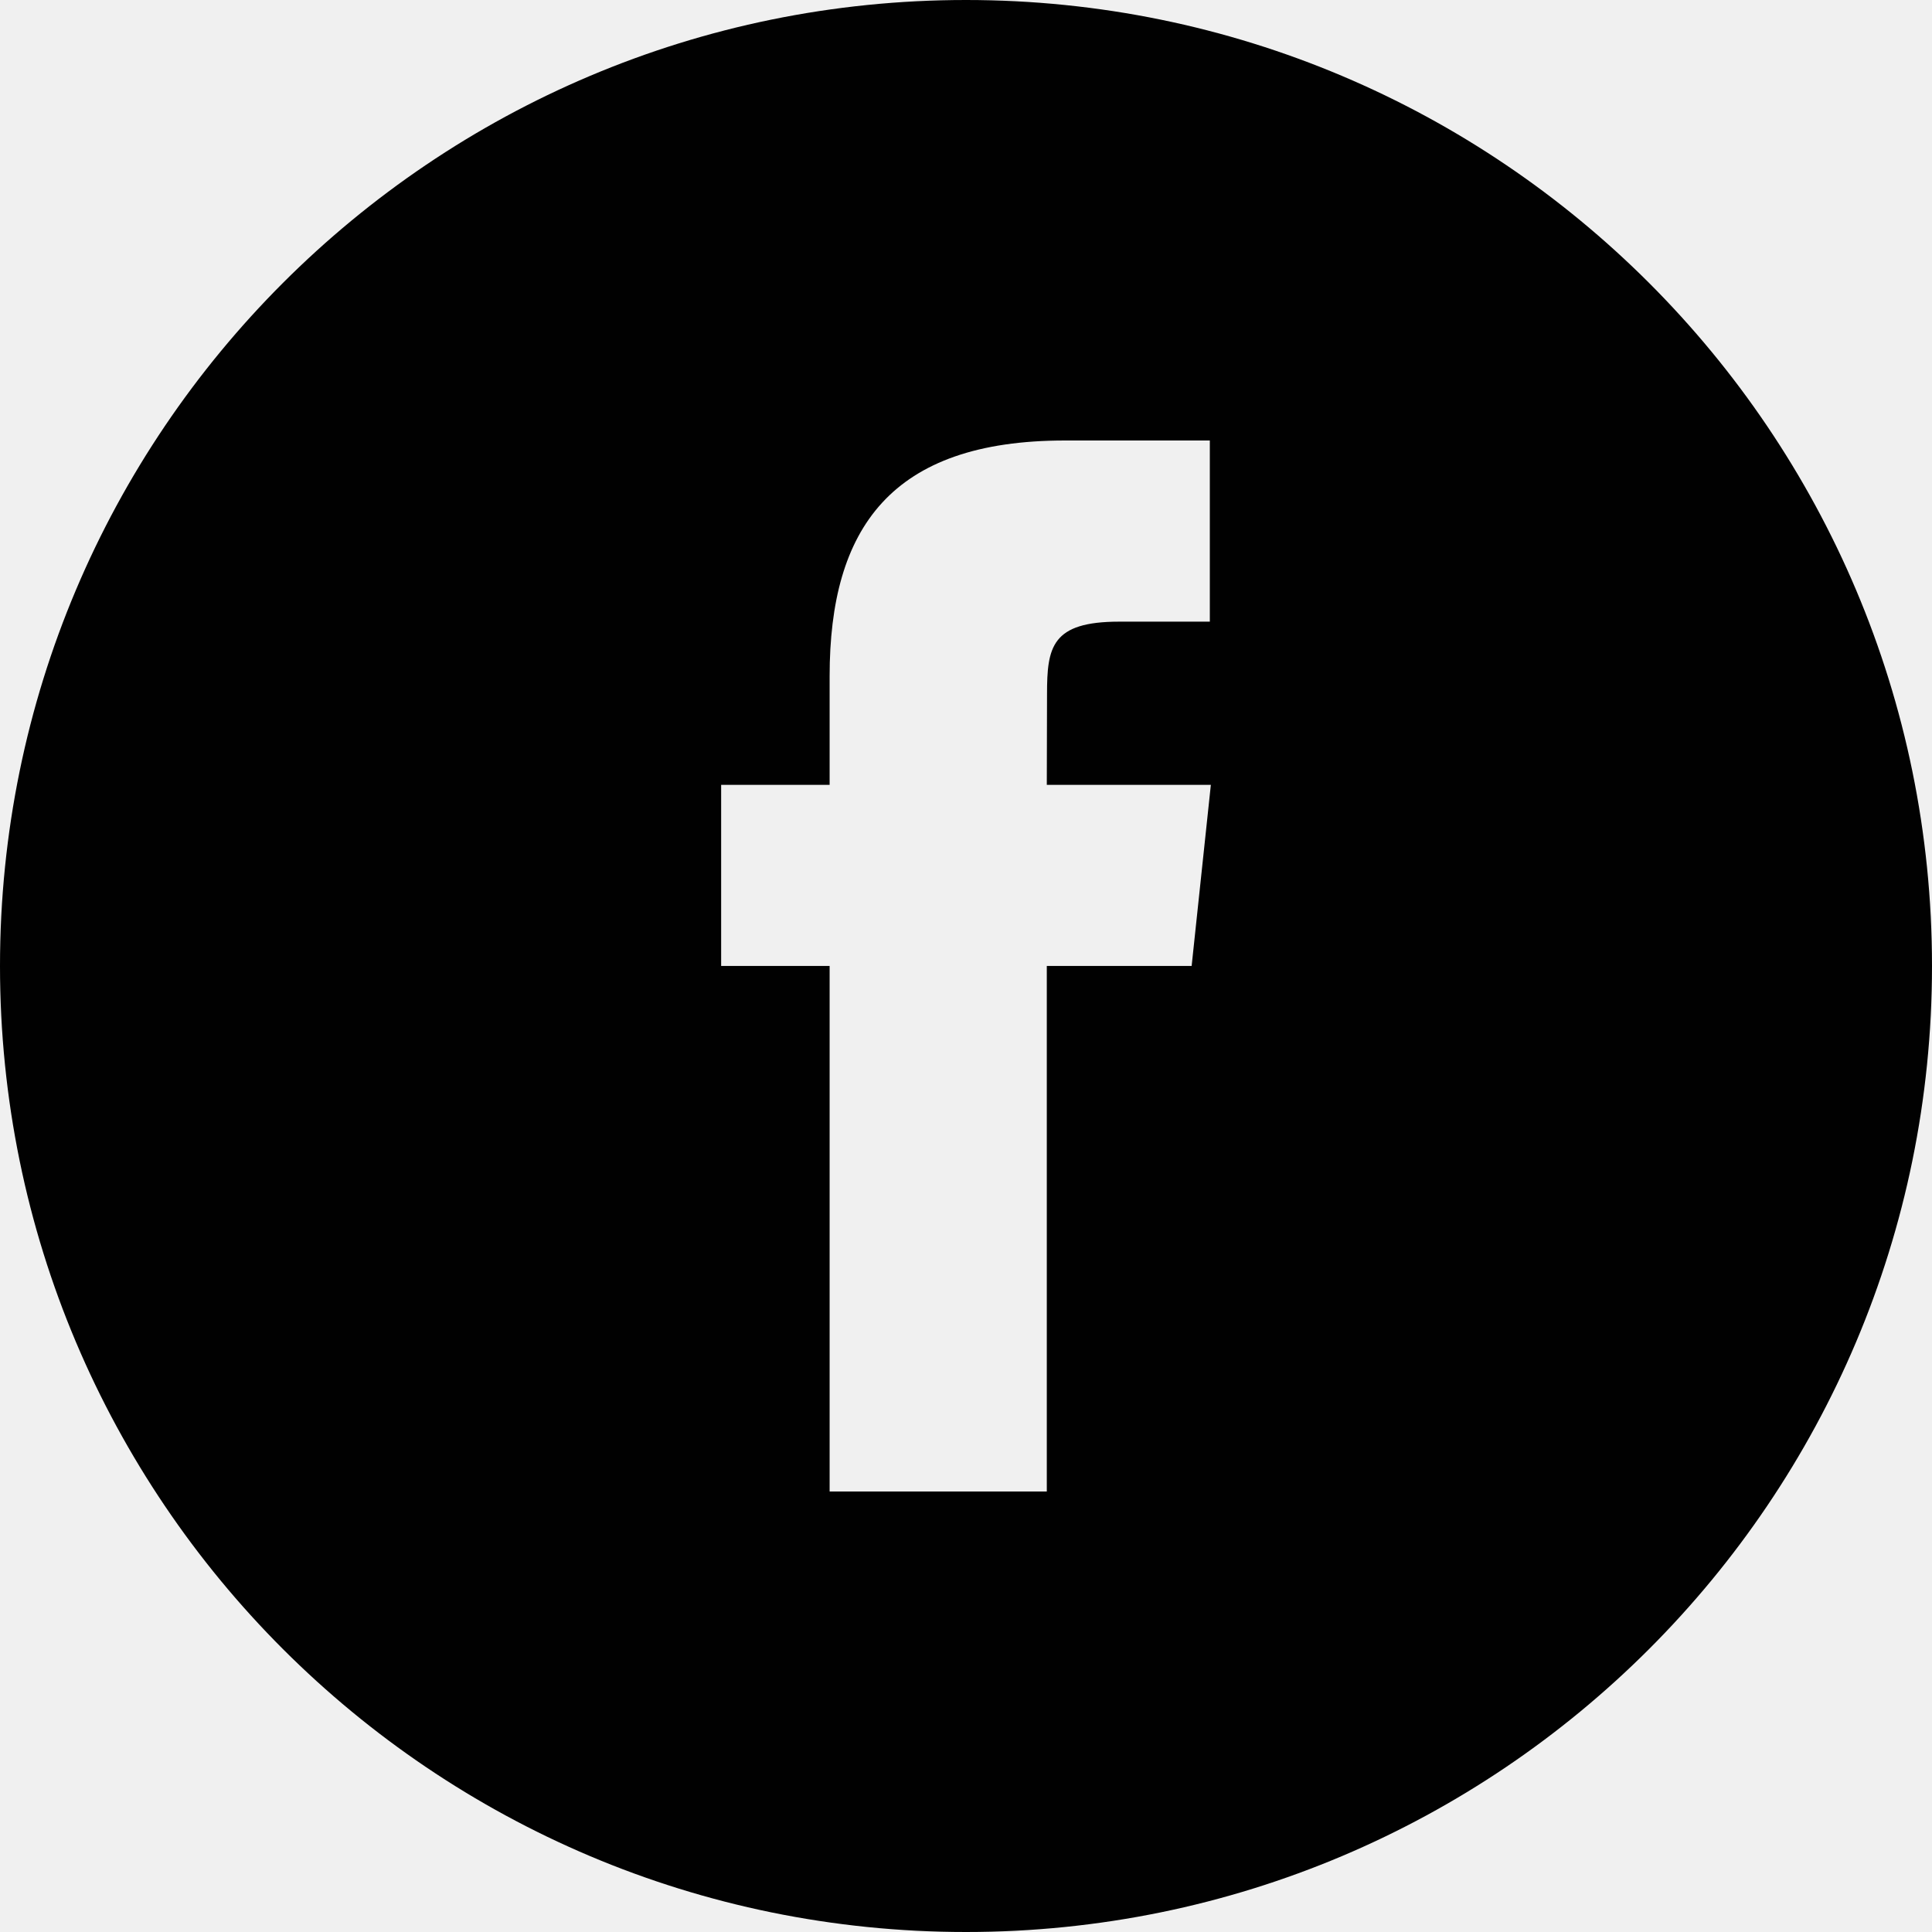
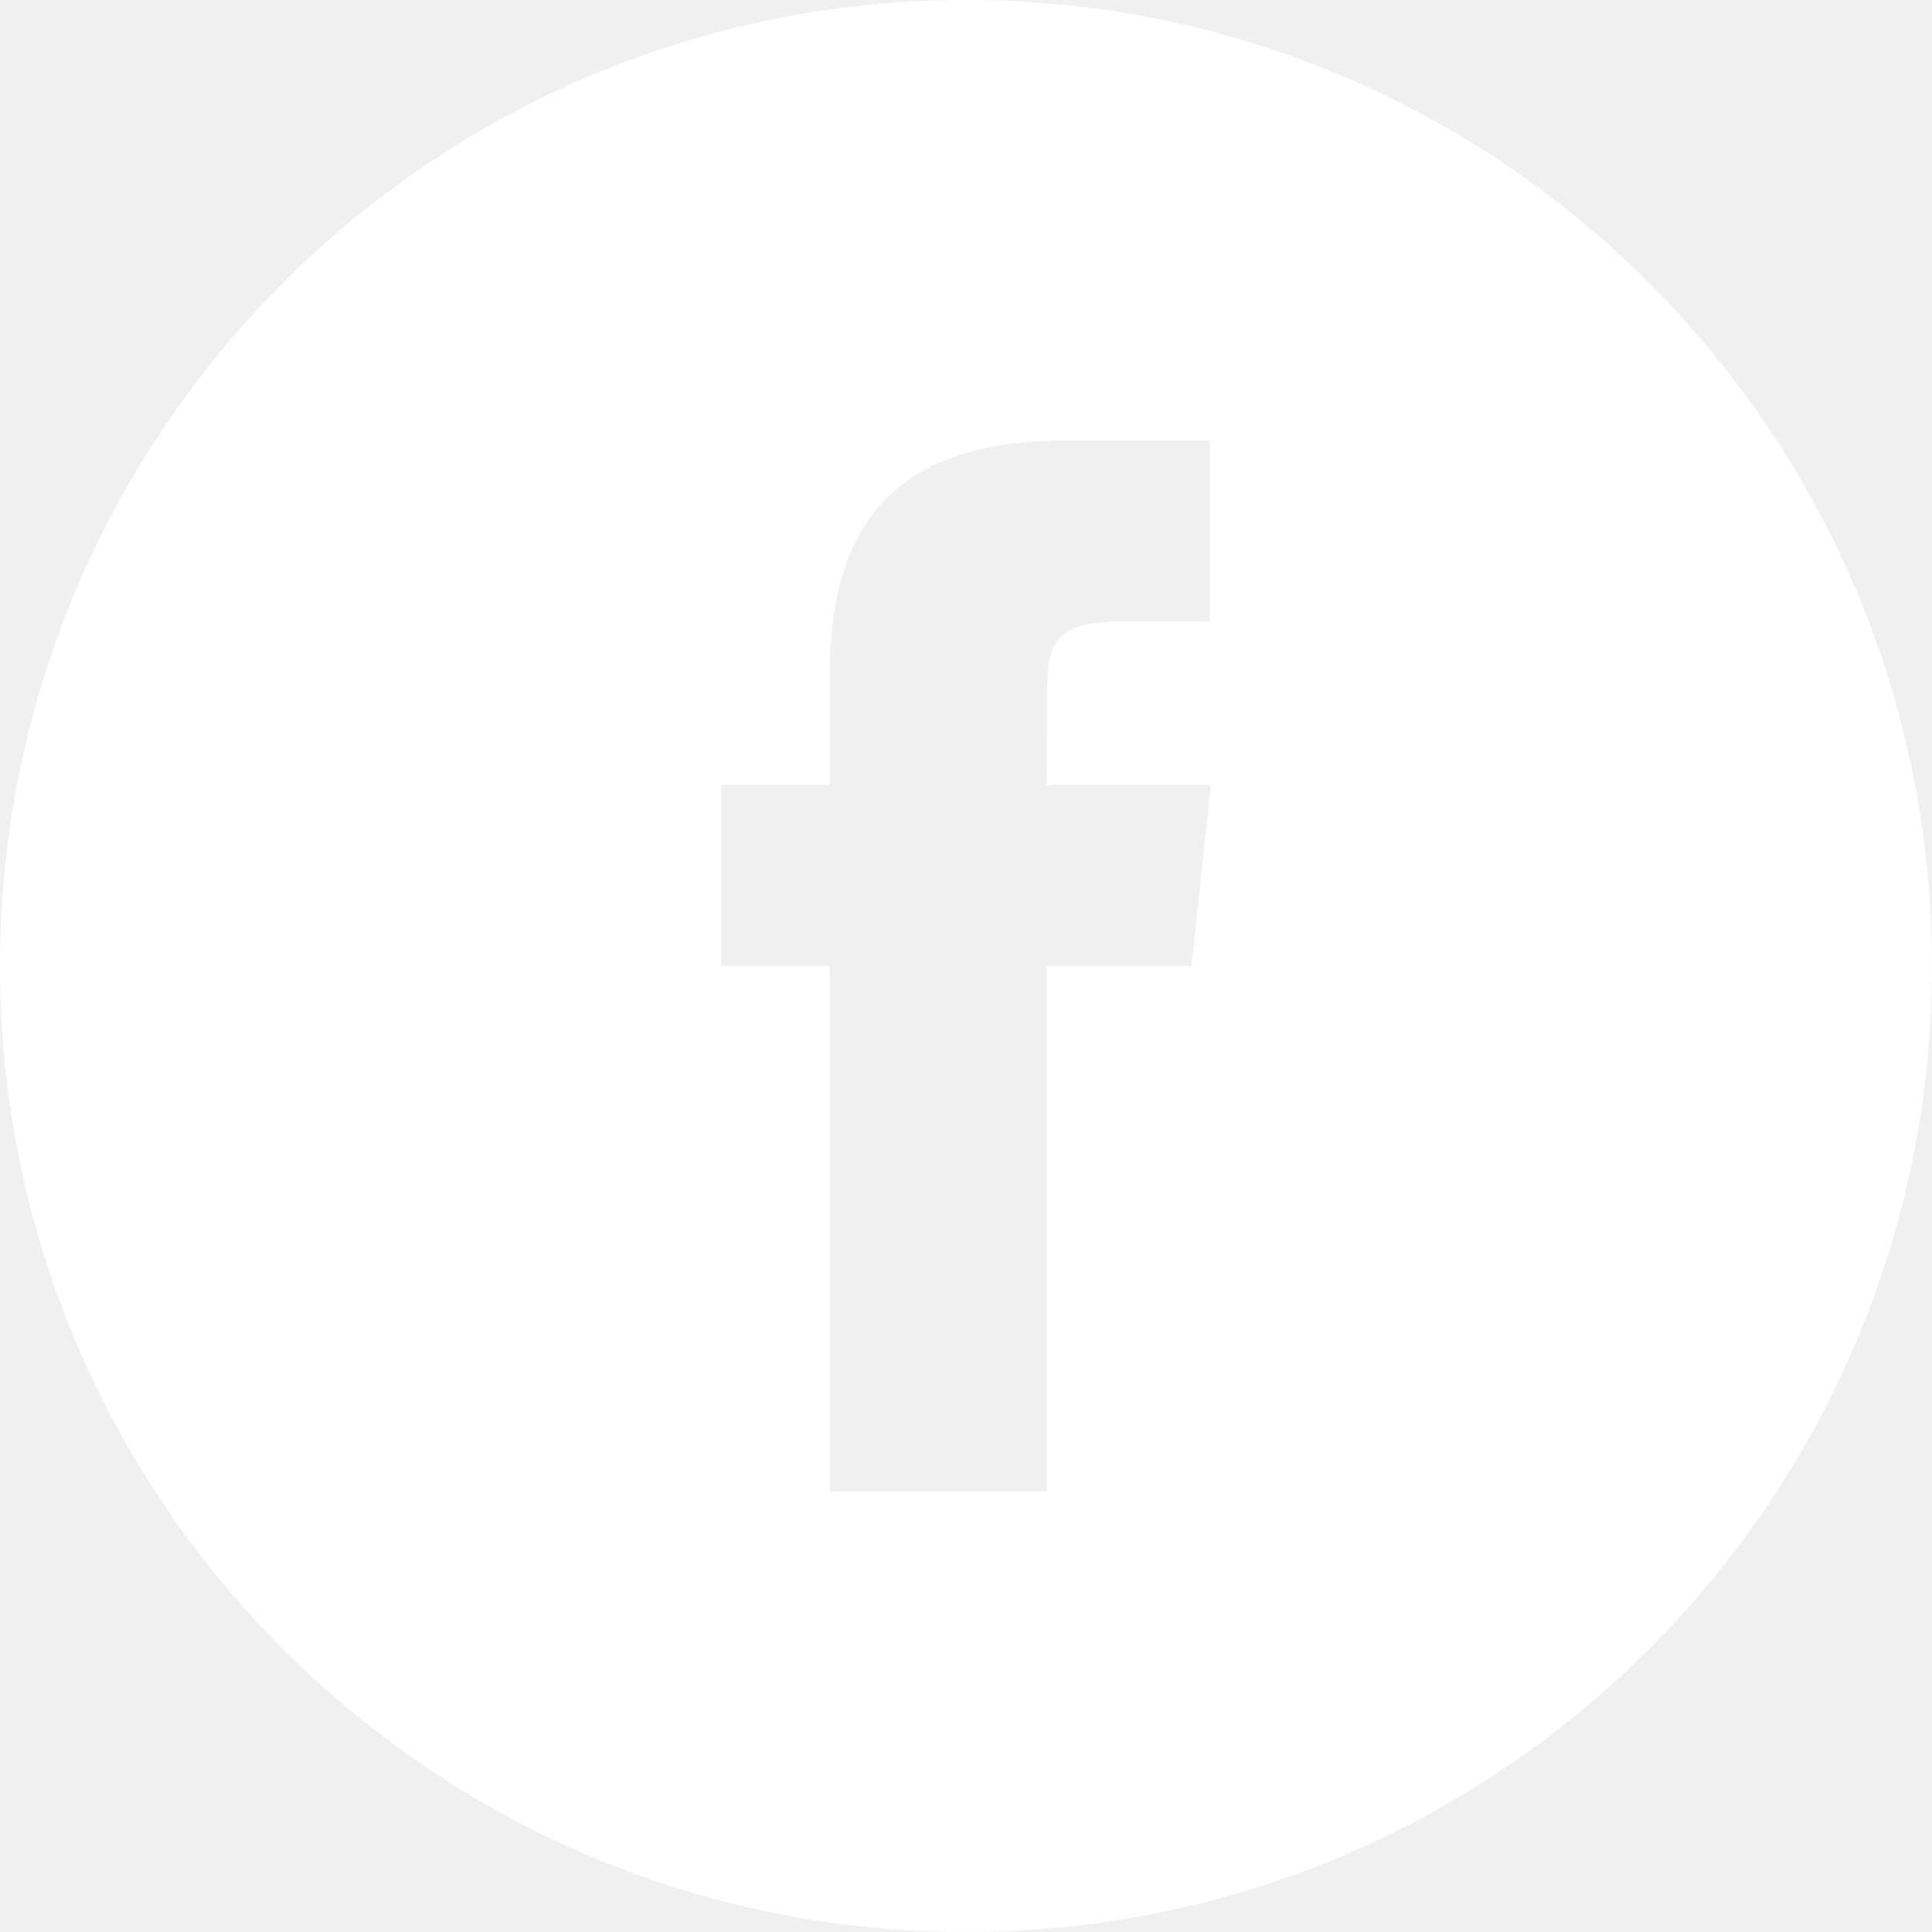
<svg xmlns="http://www.w3.org/2000/svg" width="34" height="34" viewBox="0 0 34 34" fill="none">
-   <path fill-rule="evenodd" clip-rule="evenodd" d="M14.6 26.248H18.422V16.999H20.971L21.309 13.812H18.422L18.426 12.216C18.426 11.386 18.505 10.94 19.697 10.94H21.291V7.752H18.741C15.678 7.752 14.6 9.298 14.6 11.898V13.812H12.691V16.999H14.6V26.248ZM17 34C7.611 34 0 26.389 0 17C0 7.611 7.611 0 17 0C26.389 0 34 7.611 34 17C34 26.389 26.389 34 17 34Z" fill="#010101" />
+   <path fill-rule="evenodd" clip-rule="evenodd" d="M14.6 26.248H18.422V16.999H20.971L21.309 13.812H18.422L18.426 12.216C18.426 11.386 18.505 10.94 19.697 10.94H21.291V7.752H18.741C15.678 7.752 14.6 9.298 14.6 11.898V13.812H12.691V16.999H14.6V26.248ZM17 34C7.611 34 0 26.389 0 17C0 7.611 7.611 0 17 0C26.389 0 34 7.611 34 17C34 26.389 26.389 34 17 34Z" fill="#fff" />
</svg>
